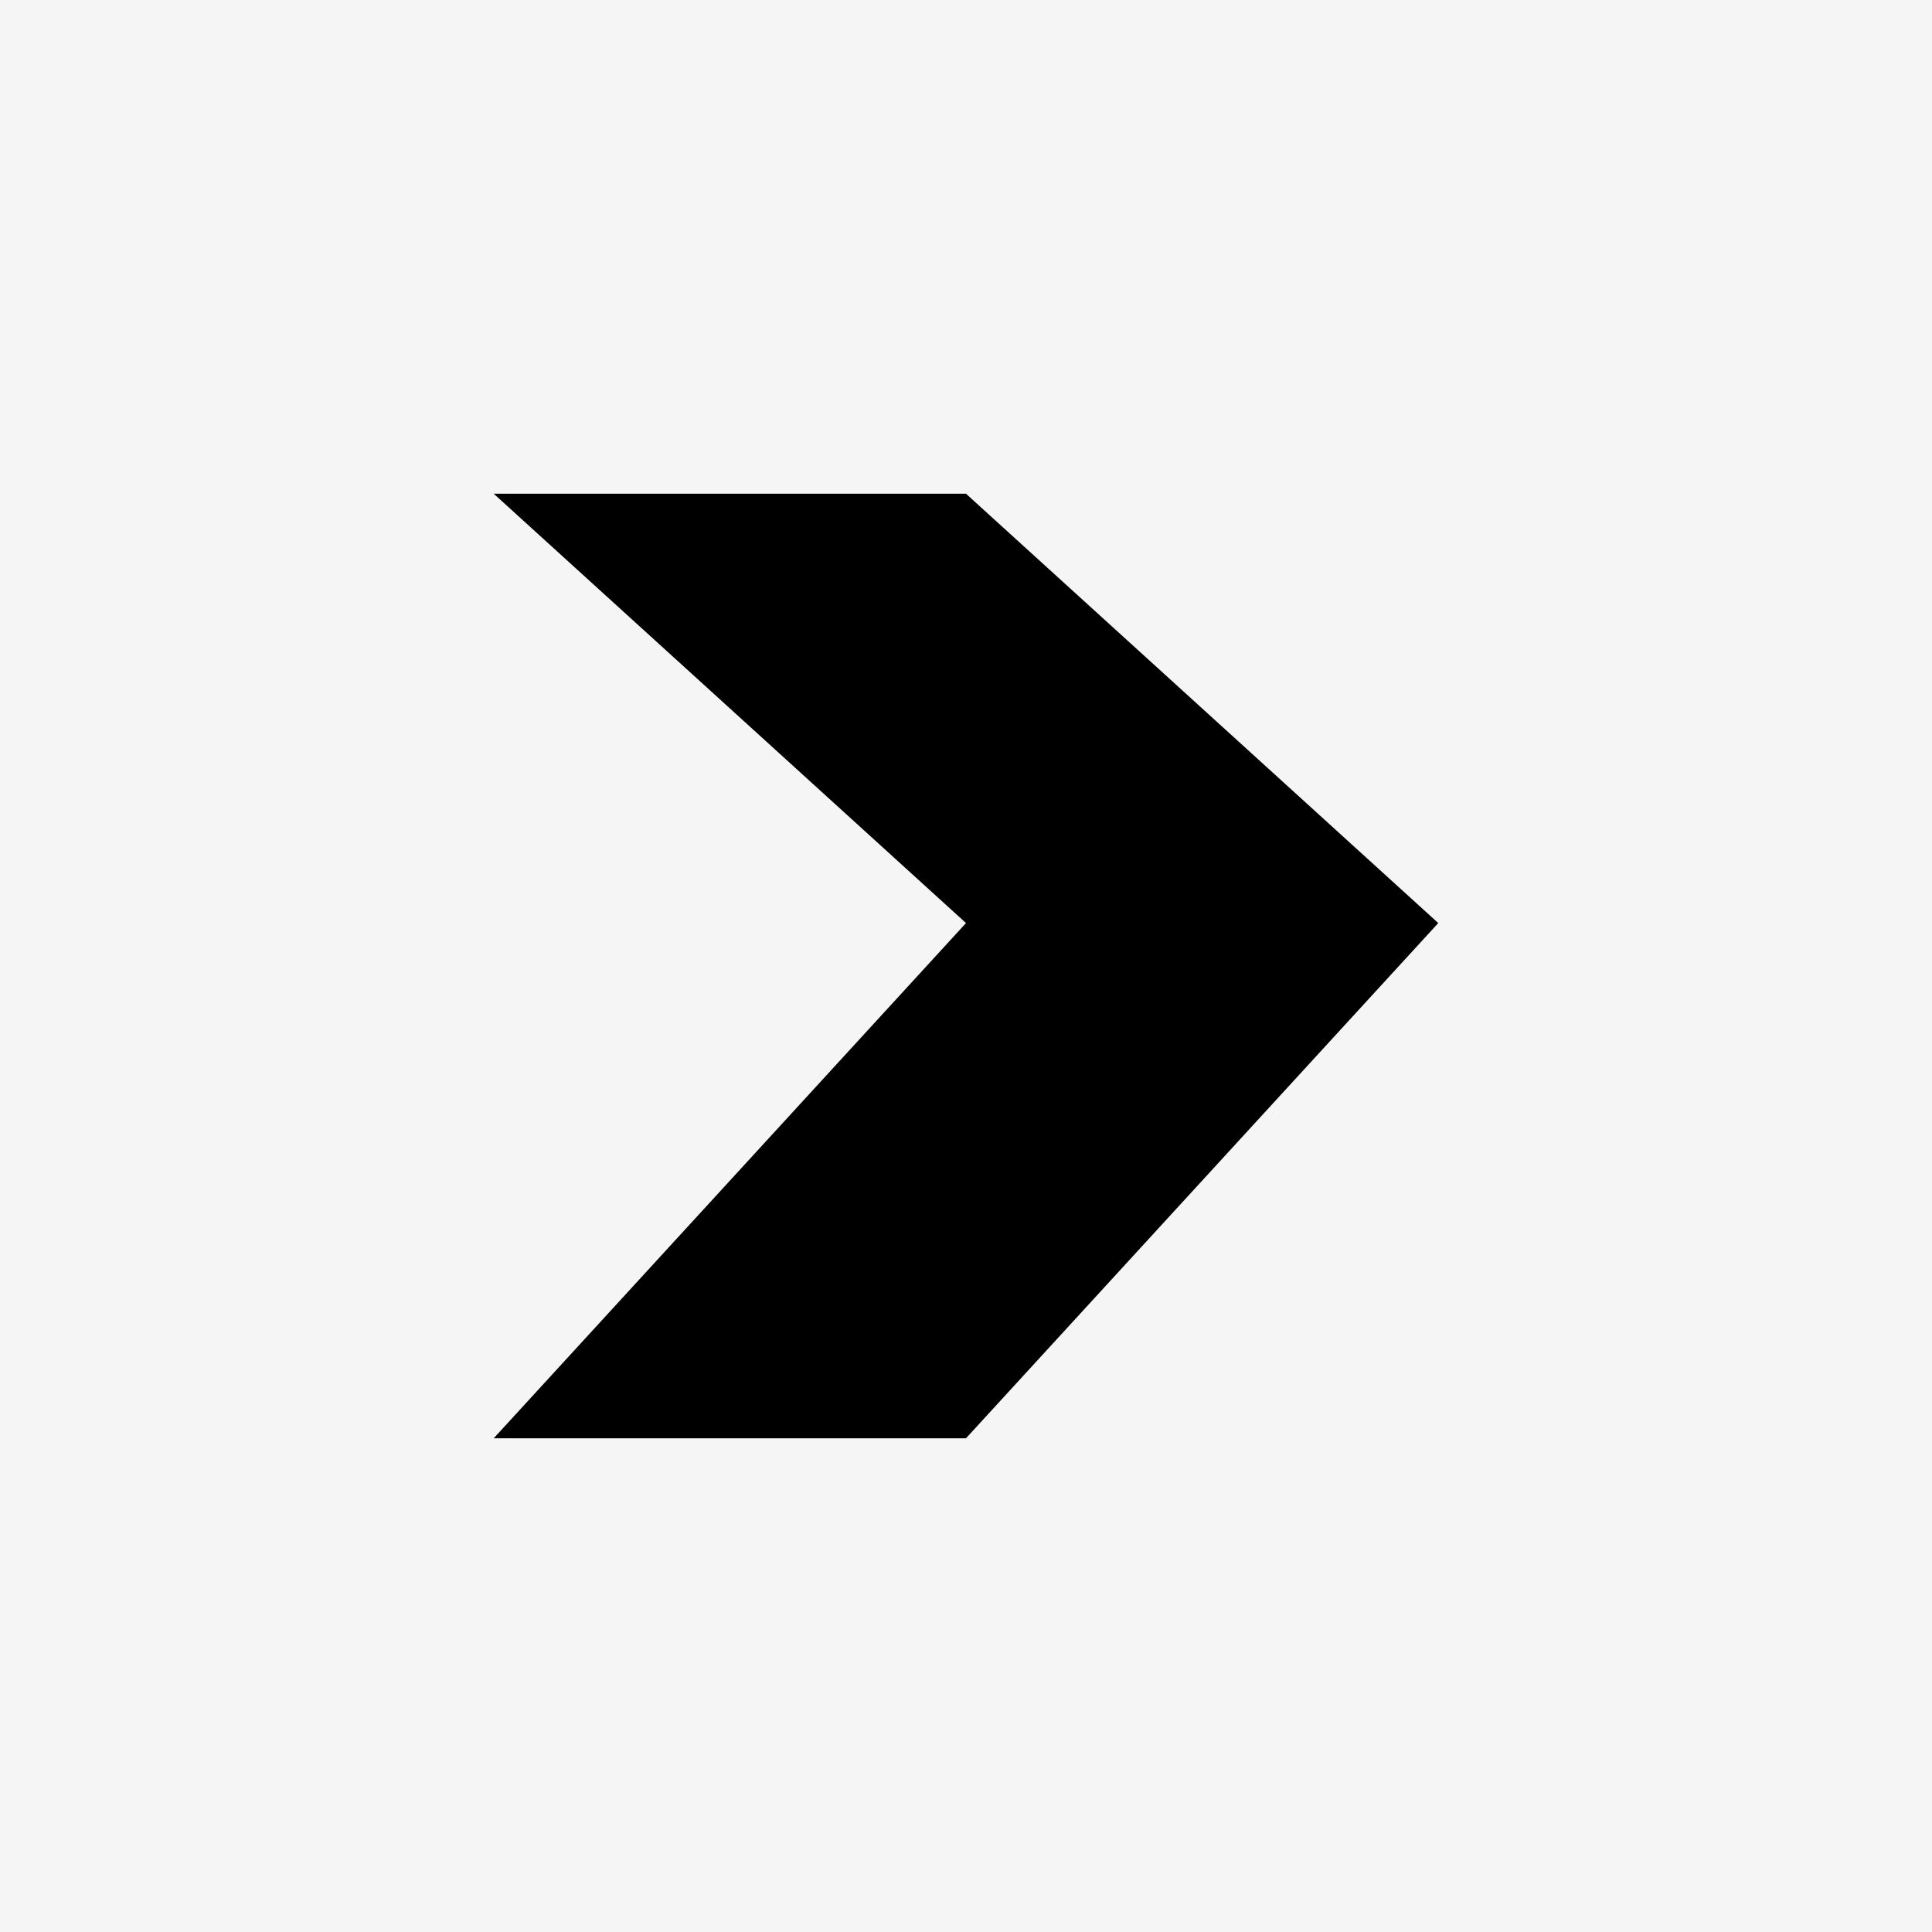
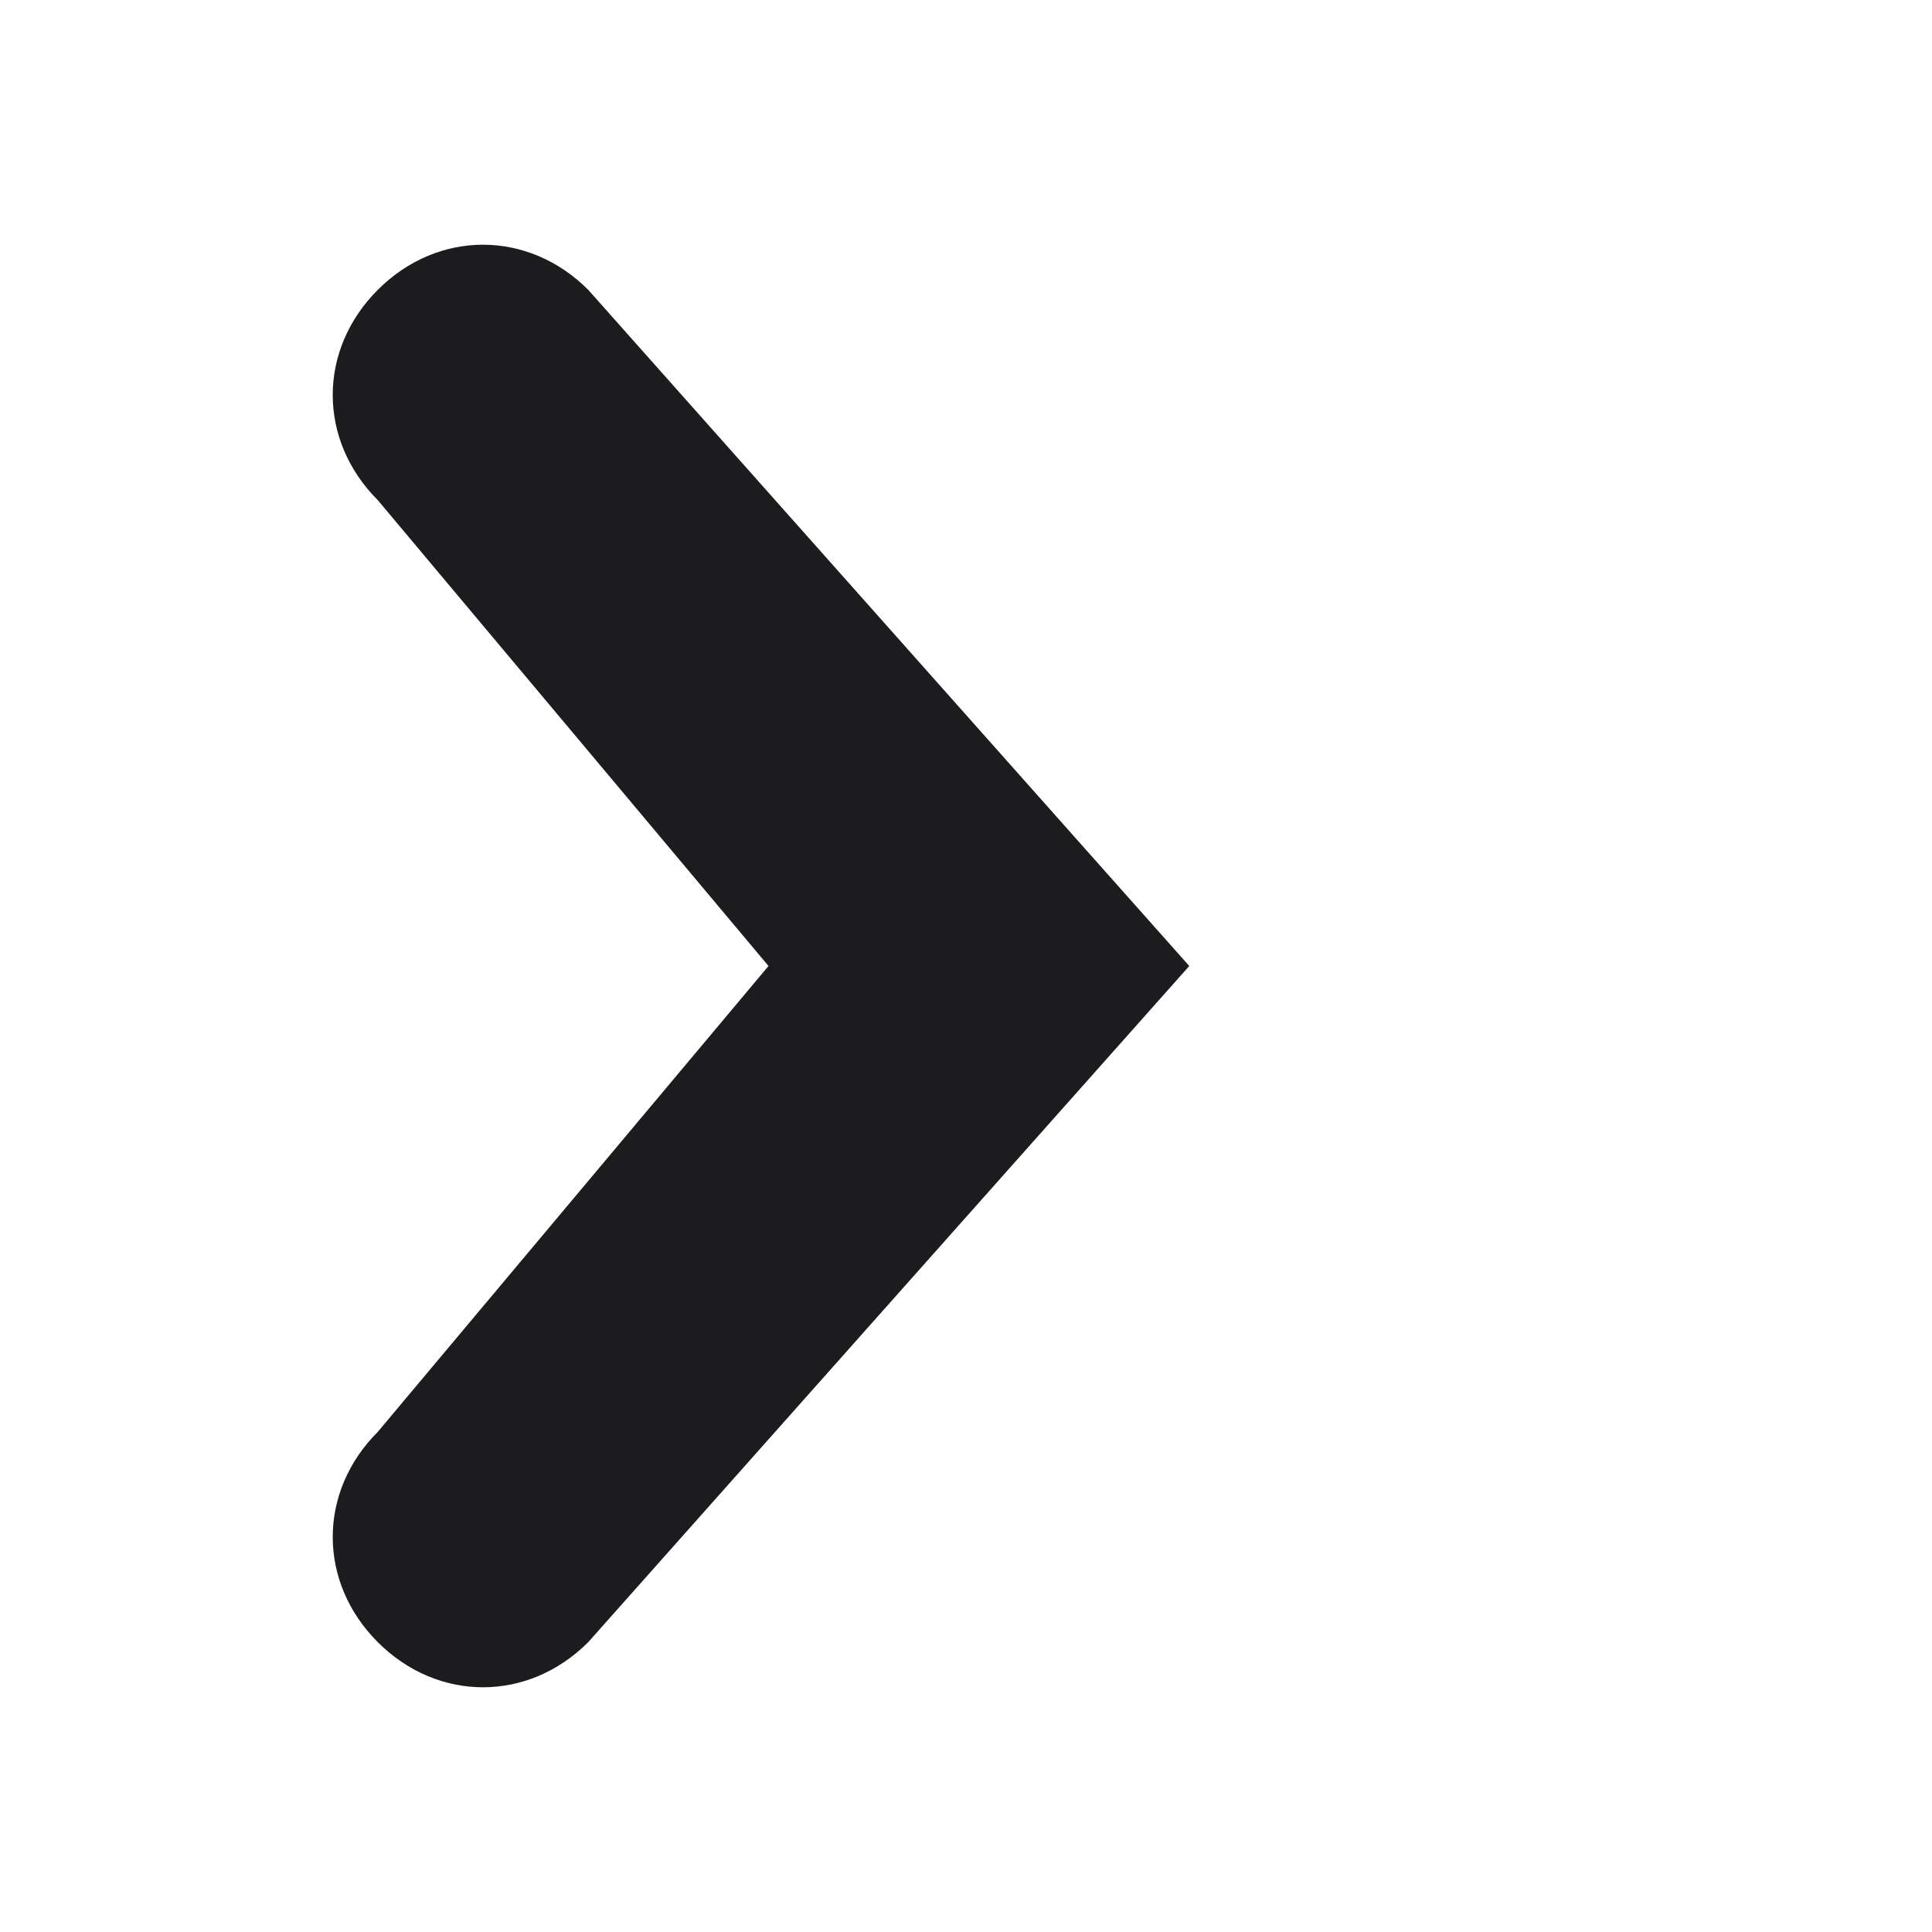
- <svg xmlns="http://www.w3.org/2000/svg" width="180px" height="180px" viewBox="0 0 180 180" version="1.1">
+ <svg xmlns="http://www.w3.org/2000/svg" xmlns:xlink="http://www.w3.org/1999/xlink" width="180px" height="180px" viewBox="0 0 180 180" version="1.1">
+   <defs>
+     <rect id="path-1" x="0" y="0" width="180" height="180" />
+   </defs>
  <g id="Page-1" stroke="none" stroke-width="1" fill="none" fill-rule="evenodd">
-     <rect id="background" fill="#F5F5F5" x="0" y="0" width="180" height="180" />
-     <g id="logo_svg" transform="translate(46, 46)" fill="#000000" fill-rule="nonzero">
-       <polygon id="logo" points="44 40 0 88 44 88 88 40 44 0 0 0" />
-     </g>
+     <use id="background" fill="#FFFFFF" xlink:href="#path-1" />
+     <path d="M60,45 L100,90 L60,135 C56,139 50,139 46,135 C42,131 42,125 46,121 L72,90 L46,59 C42,55 42,49 46,45 C50,41 56,41 60,45 Z" id="chevron" fill="#1C1C1E" fill-rule="nonzero" transform="translate(73, 90) scale(1.4, 1.4) translate(-73, -90)">
+         </path>
  </g>
</svg>
